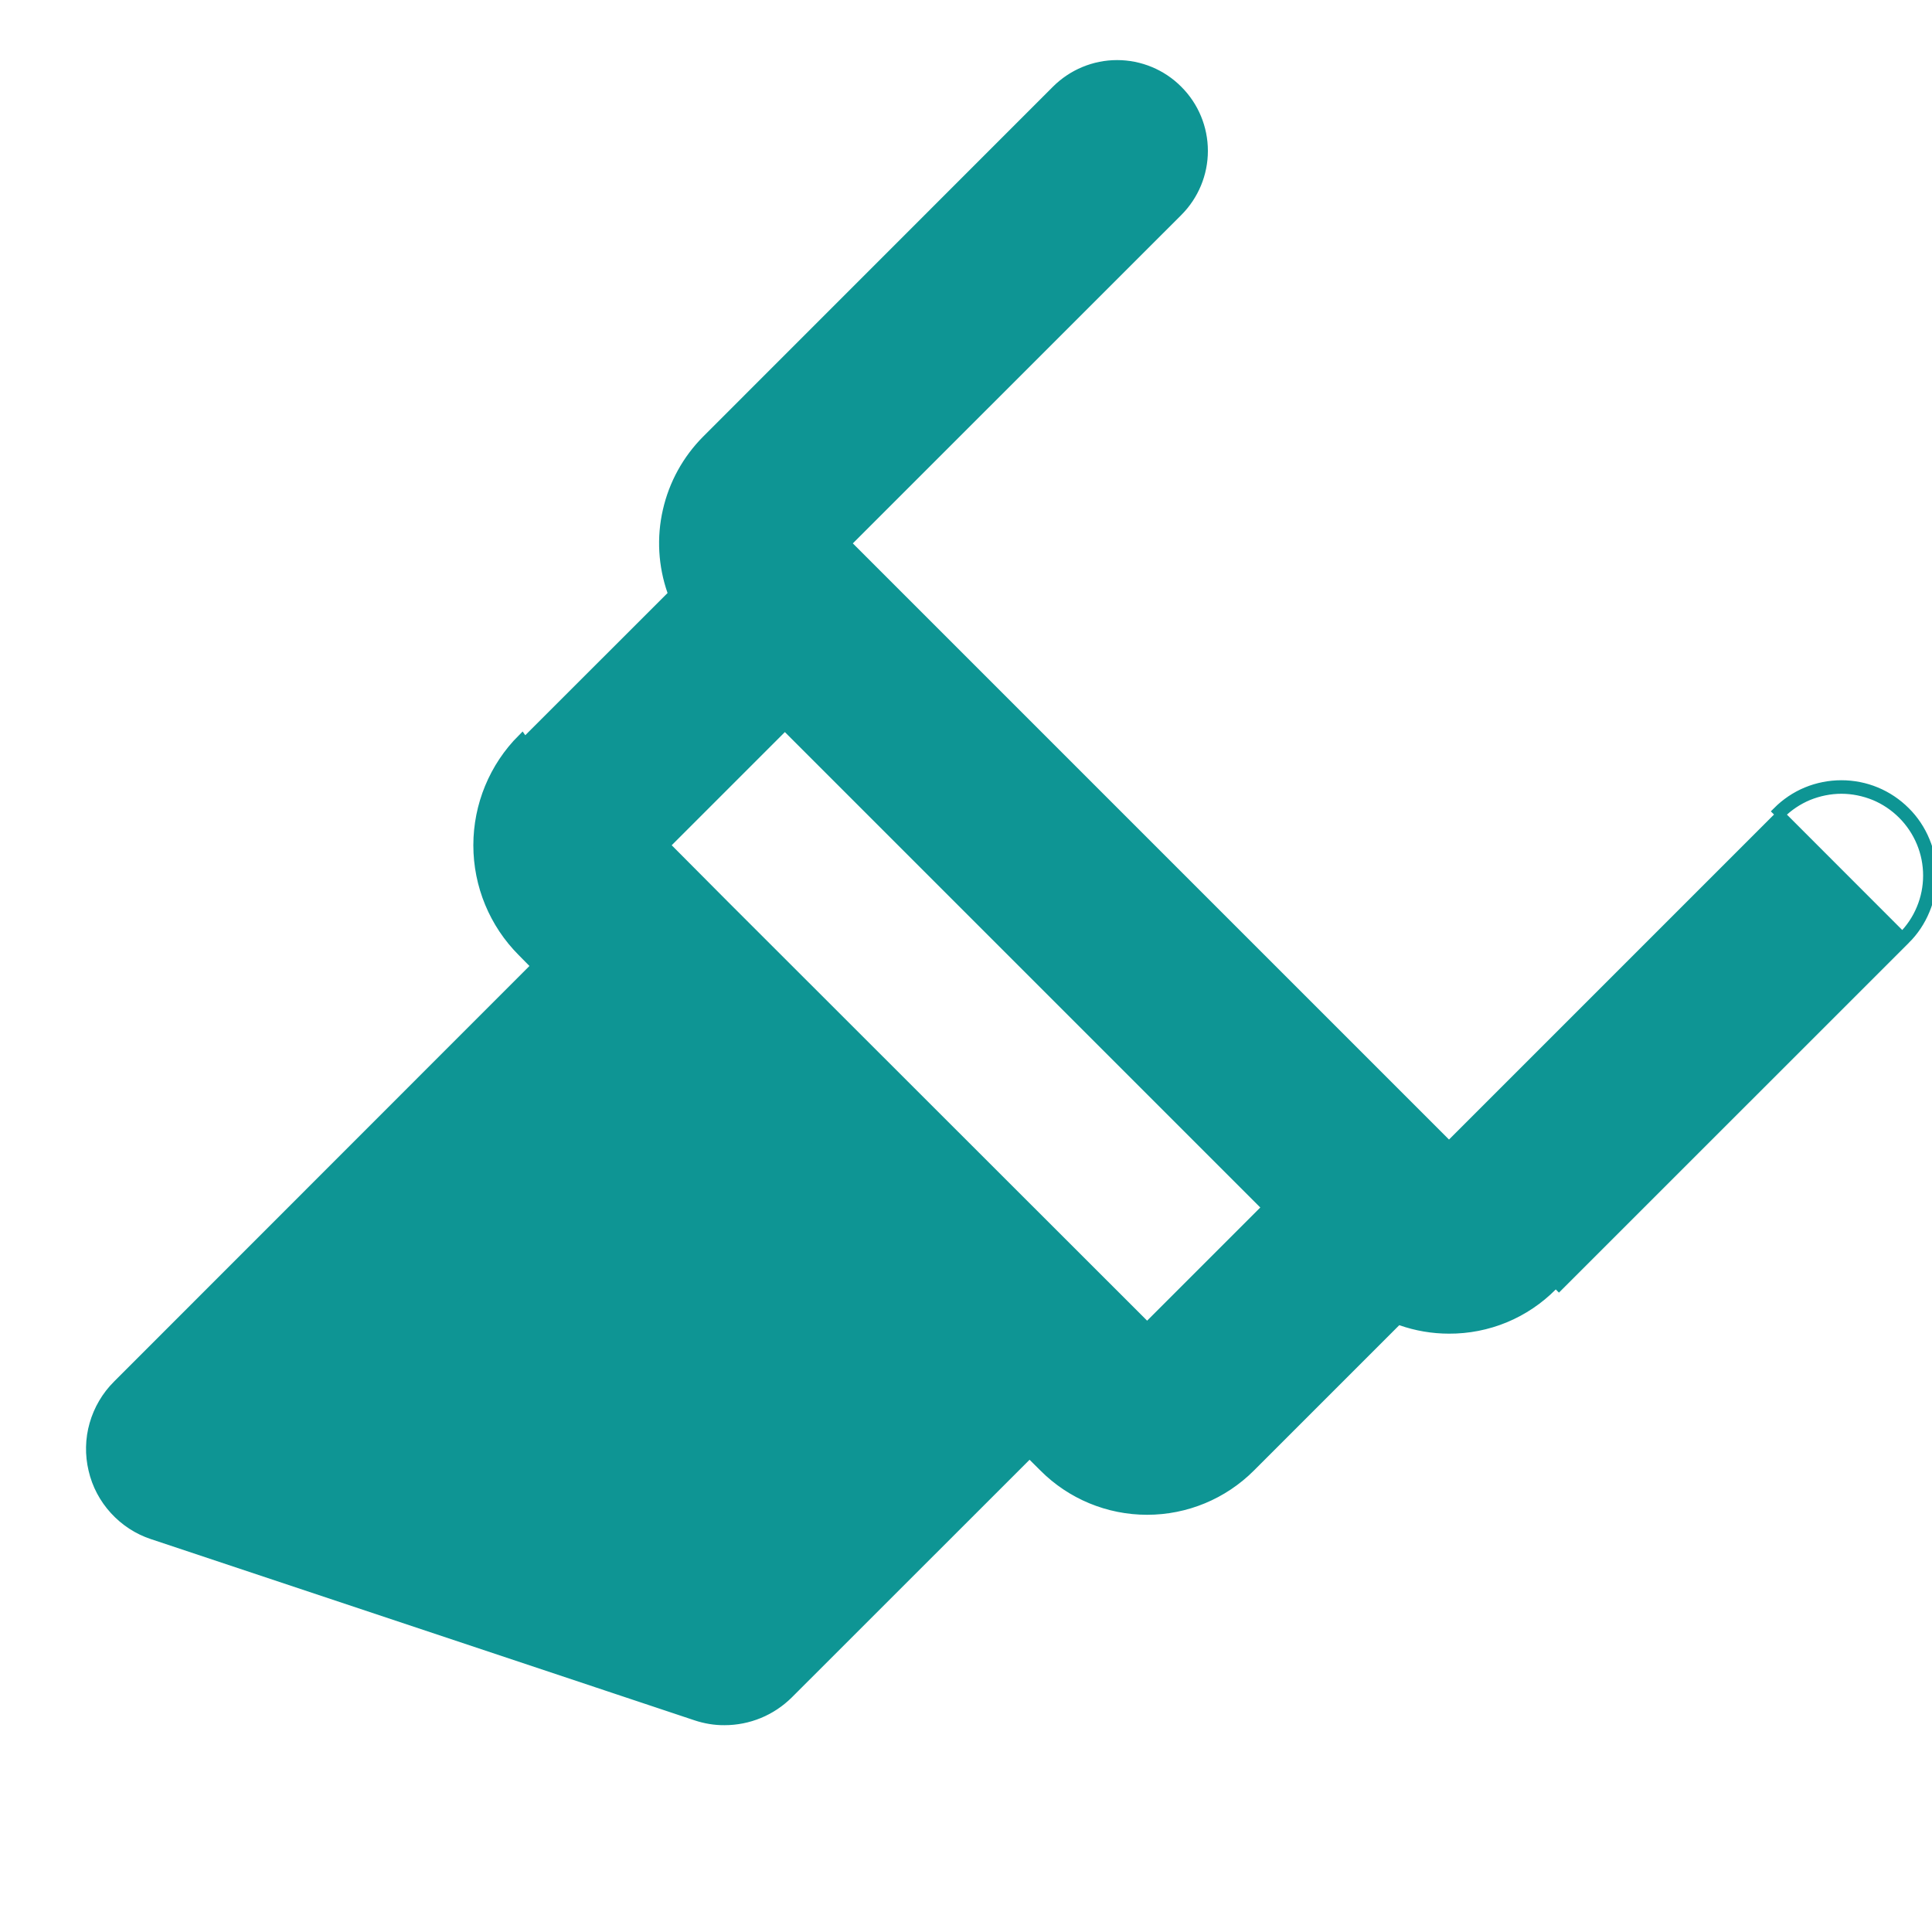
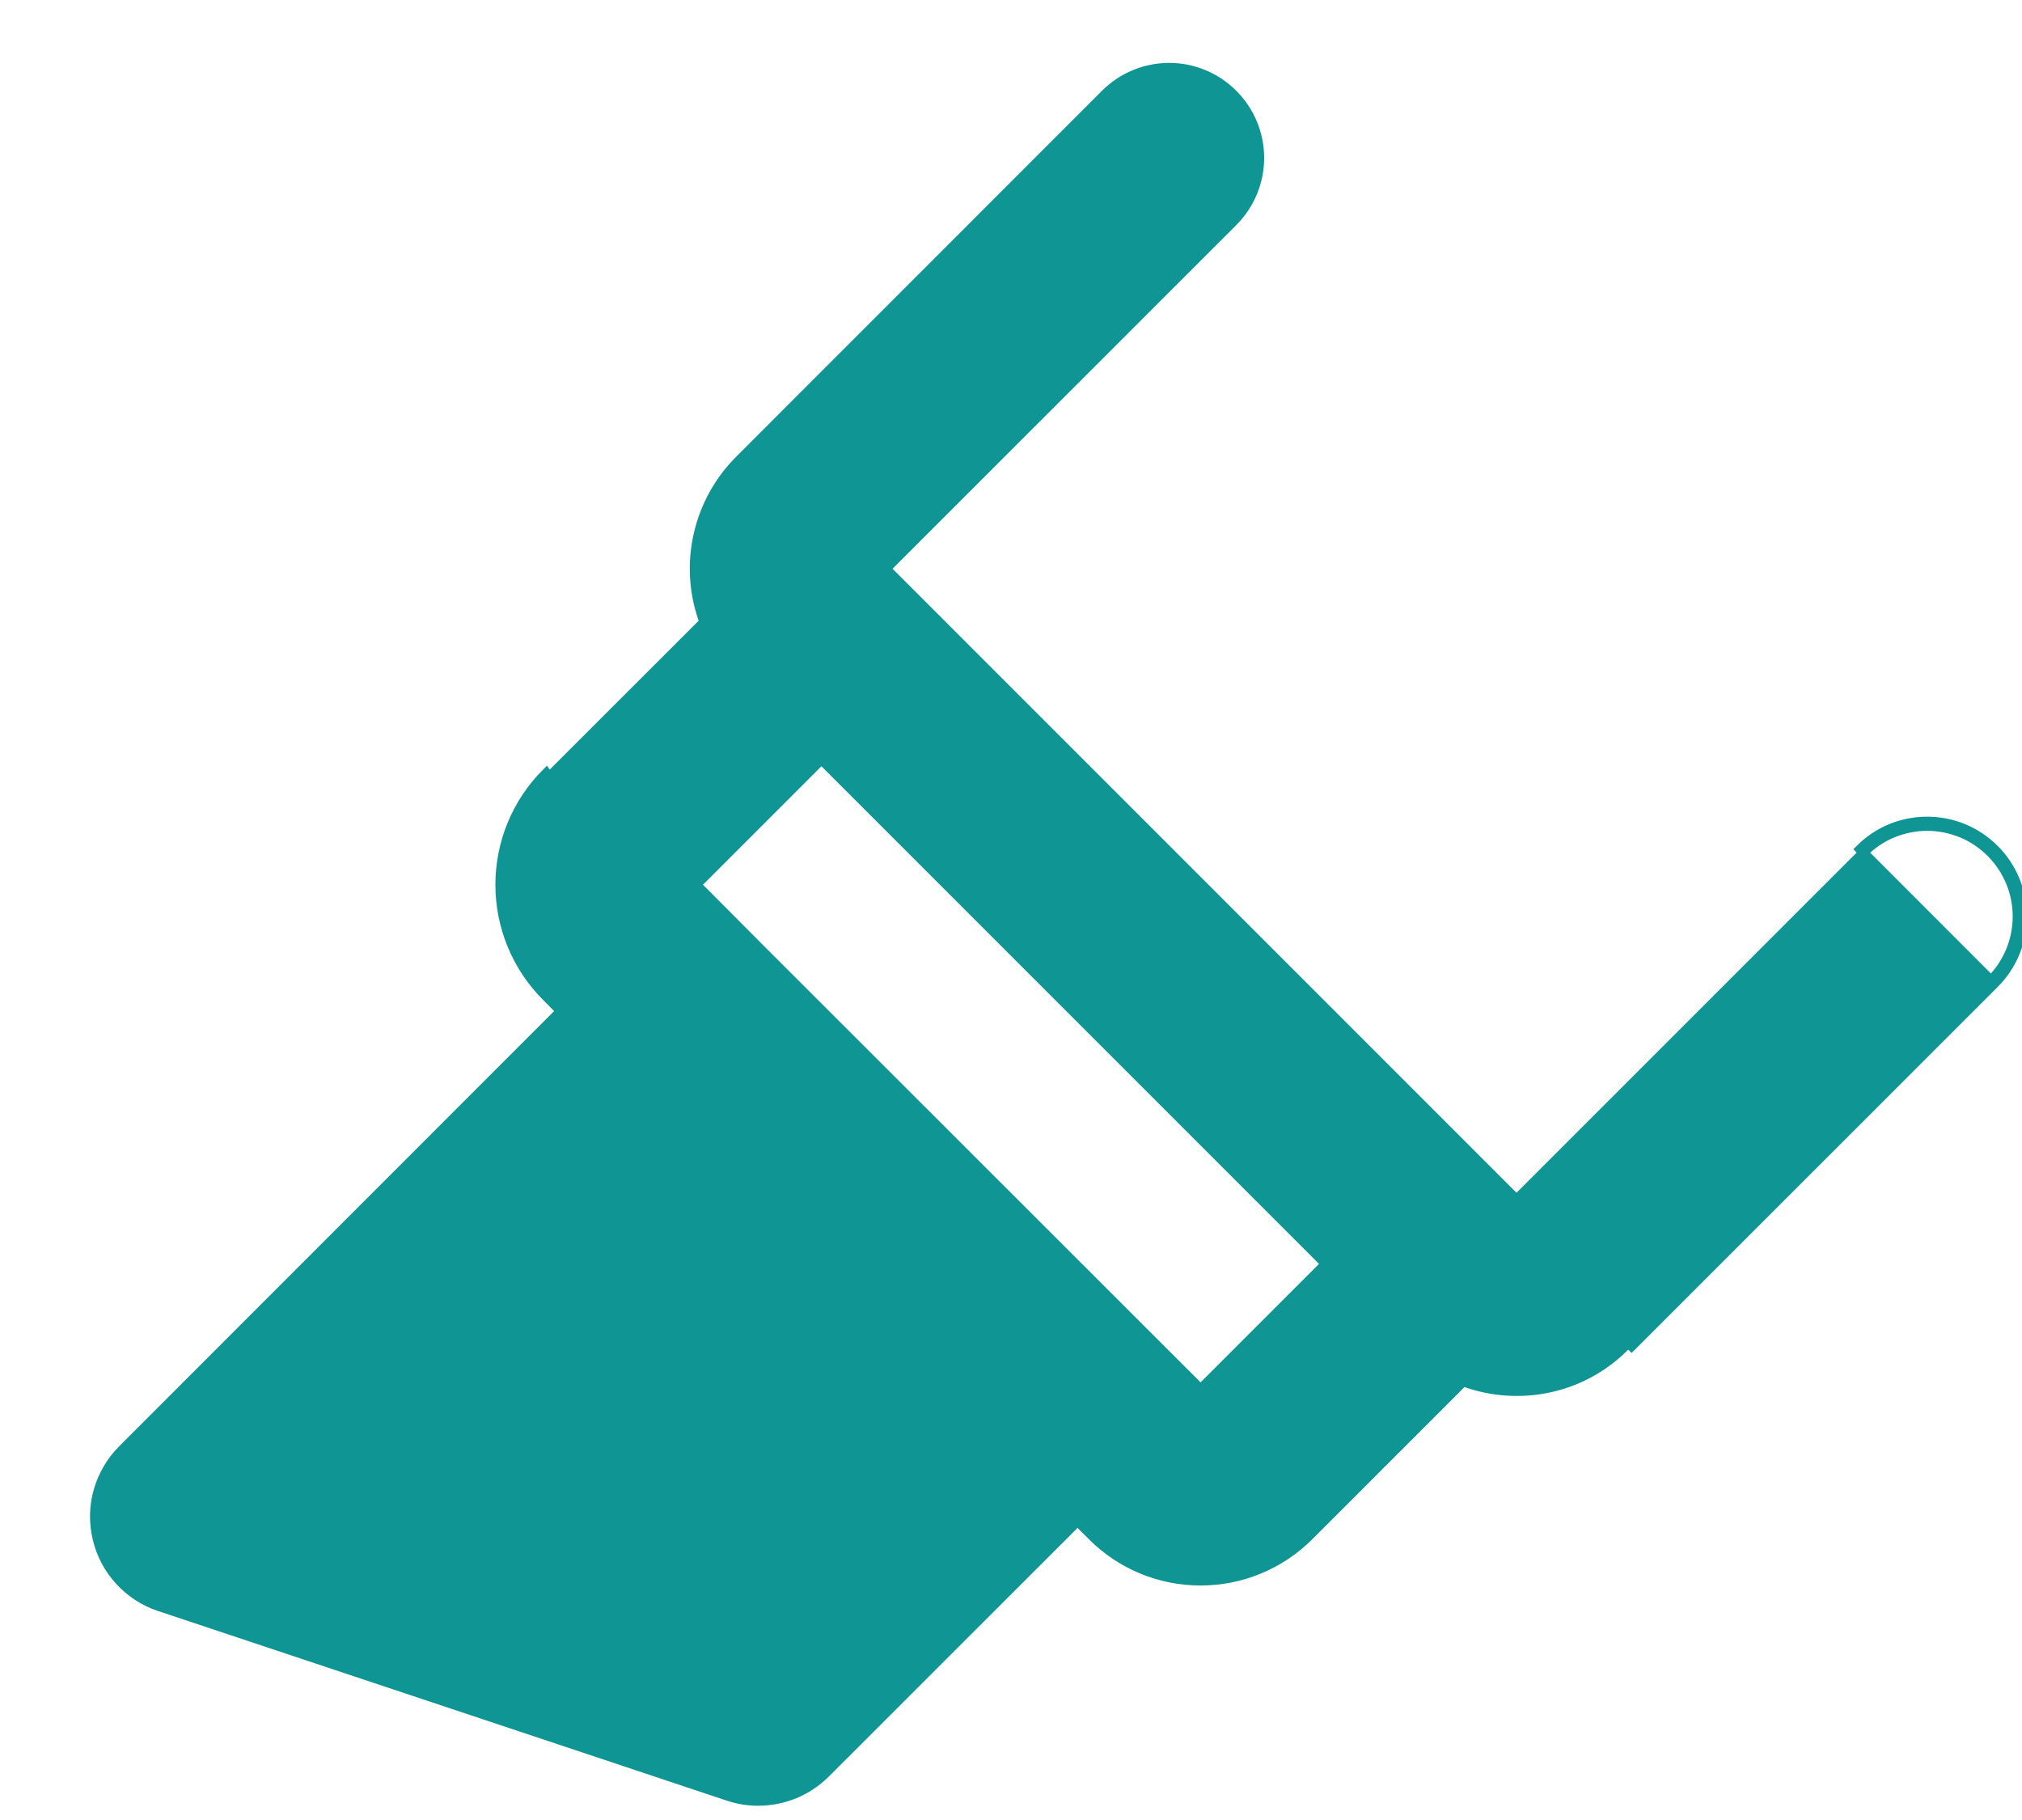
- <svg xmlns="http://www.w3.org/2000/svg" width="20" height="20" viewBox="0 0 20 20" fill="none">
+ <svg xmlns="http://www.w3.org/2000/svg" width="20" height="18" viewBox="0 0 20 18" fill="none">
  <path d="M19.726 9.728C19.814 9.641 19.883 9.537 19.93 9.423C19.978 9.309 20.002 9.187 20.002 9.064C20.002 8.94 19.978 8.818 19.93 8.704C19.883 8.59 19.814 8.486 19.726 8.399C19.639 8.312 19.535 8.242 19.421 8.195C19.308 8.148 19.185 8.124 19.062 8.124C18.939 8.124 18.816 8.148 18.702 8.195C18.588 8.242 18.485 8.312 18.398 8.399L19.726 9.728ZM19.726 9.728L16.105 13.348L19.726 9.728ZM19.693 8.432L19.693 8.432C19.776 8.515 19.842 8.614 19.887 8.722C19.932 8.83 19.955 8.946 19.955 9.064C19.955 9.181 19.932 9.297 19.887 9.405C19.842 9.514 19.776 9.612 19.693 9.695L19.693 9.695L16.072 13.315L16.072 13.315C15.931 13.457 15.764 13.569 15.581 13.645C15.397 13.721 15.199 13.76 15 13.759C14.83 13.759 14.661 13.73 14.501 13.674L14.473 13.664L14.452 13.685L12.947 15.19C12.947 15.19 12.947 15.19 12.947 15.19C12.662 15.475 12.277 15.634 11.875 15.634C11.473 15.634 11.088 15.475 10.804 15.19C10.804 15.19 10.804 15.19 10.804 15.19L10.658 15.045L10.625 15.012L10.592 15.045L8.13 17.504L8.13 17.504C8.048 17.587 7.949 17.653 7.841 17.698C7.733 17.743 7.617 17.766 7.5 17.766H7.5C7.405 17.766 7.31 17.75 7.219 17.72L7.219 17.72L1.594 15.845L1.594 15.845C1.45 15.797 1.32 15.713 1.218 15.601C1.115 15.489 1.043 15.352 1.008 15.204C0.973 15.057 0.977 14.902 1.018 14.756C1.06 14.61 1.138 14.477 1.245 14.37L5.58 10.033L5.613 10L5.58 9.967L5.438 9.822L5.437 9.822C5.153 9.537 4.994 9.152 4.994 8.75C4.994 8.348 5.153 7.963 5.437 7.678L6.944 6.172L6.964 6.151L6.955 6.124C6.861 5.855 6.844 5.565 6.908 5.287C6.971 5.009 7.111 4.755 7.312 4.553L10.933 0.931C11.101 0.763 11.328 0.669 11.564 0.669C11.801 0.669 12.028 0.763 12.195 0.931C12.363 1.098 12.457 1.325 12.457 1.562C12.457 1.798 12.363 2.025 12.195 2.193L8.795 5.592L8.762 5.625L8.795 5.658L14.967 11.83L15 11.863L15.033 11.83L18.431 8.432L18.431 8.432C18.514 8.349 18.612 8.283 18.72 8.238C18.829 8.194 18.945 8.17 19.062 8.17C19.179 8.17 19.295 8.194 19.404 8.238C19.512 8.283 19.61 8.349 19.693 8.432ZM10.625 15.078L10.592 15.111L8.164 17.538C8.076 17.625 7.973 17.694 7.859 17.741C7.745 17.788 7.623 17.812 7.5 17.812C7.4 17.813 7.3 17.796 7.204 17.764L1.579 15.889C1.427 15.839 1.291 15.75 1.183 15.632C1.075 15.514 0.999 15.371 0.963 15.215C0.926 15.06 0.929 14.897 0.973 14.744C1.017 14.59 1.099 14.45 1.212 14.337L5.547 10L5.404 9.855C5.111 9.562 4.947 9.164 4.947 8.75C4.947 8.336 5.111 7.938 5.404 7.645L10.625 15.078ZM7.232 15.847L7.26 15.856L7.28 15.835L9.33 13.783L9.363 13.75L9.33 13.717L6.908 11.295L6.875 11.262L6.842 11.295L3.577 14.557L3.524 14.611L3.596 14.635L7.232 15.847ZM11.842 13.705L11.875 13.738L11.908 13.705L13.08 12.533L13.113 12.5L13.08 12.467L8.158 7.545L8.125 7.512L8.092 7.545L6.92 8.717L6.887 8.75L6.92 8.783L7.505 9.371L7.505 9.371L11.842 13.705Z" fill="#0E9594" stroke="#0E9594" stroke-width="0.094" />
</svg>
